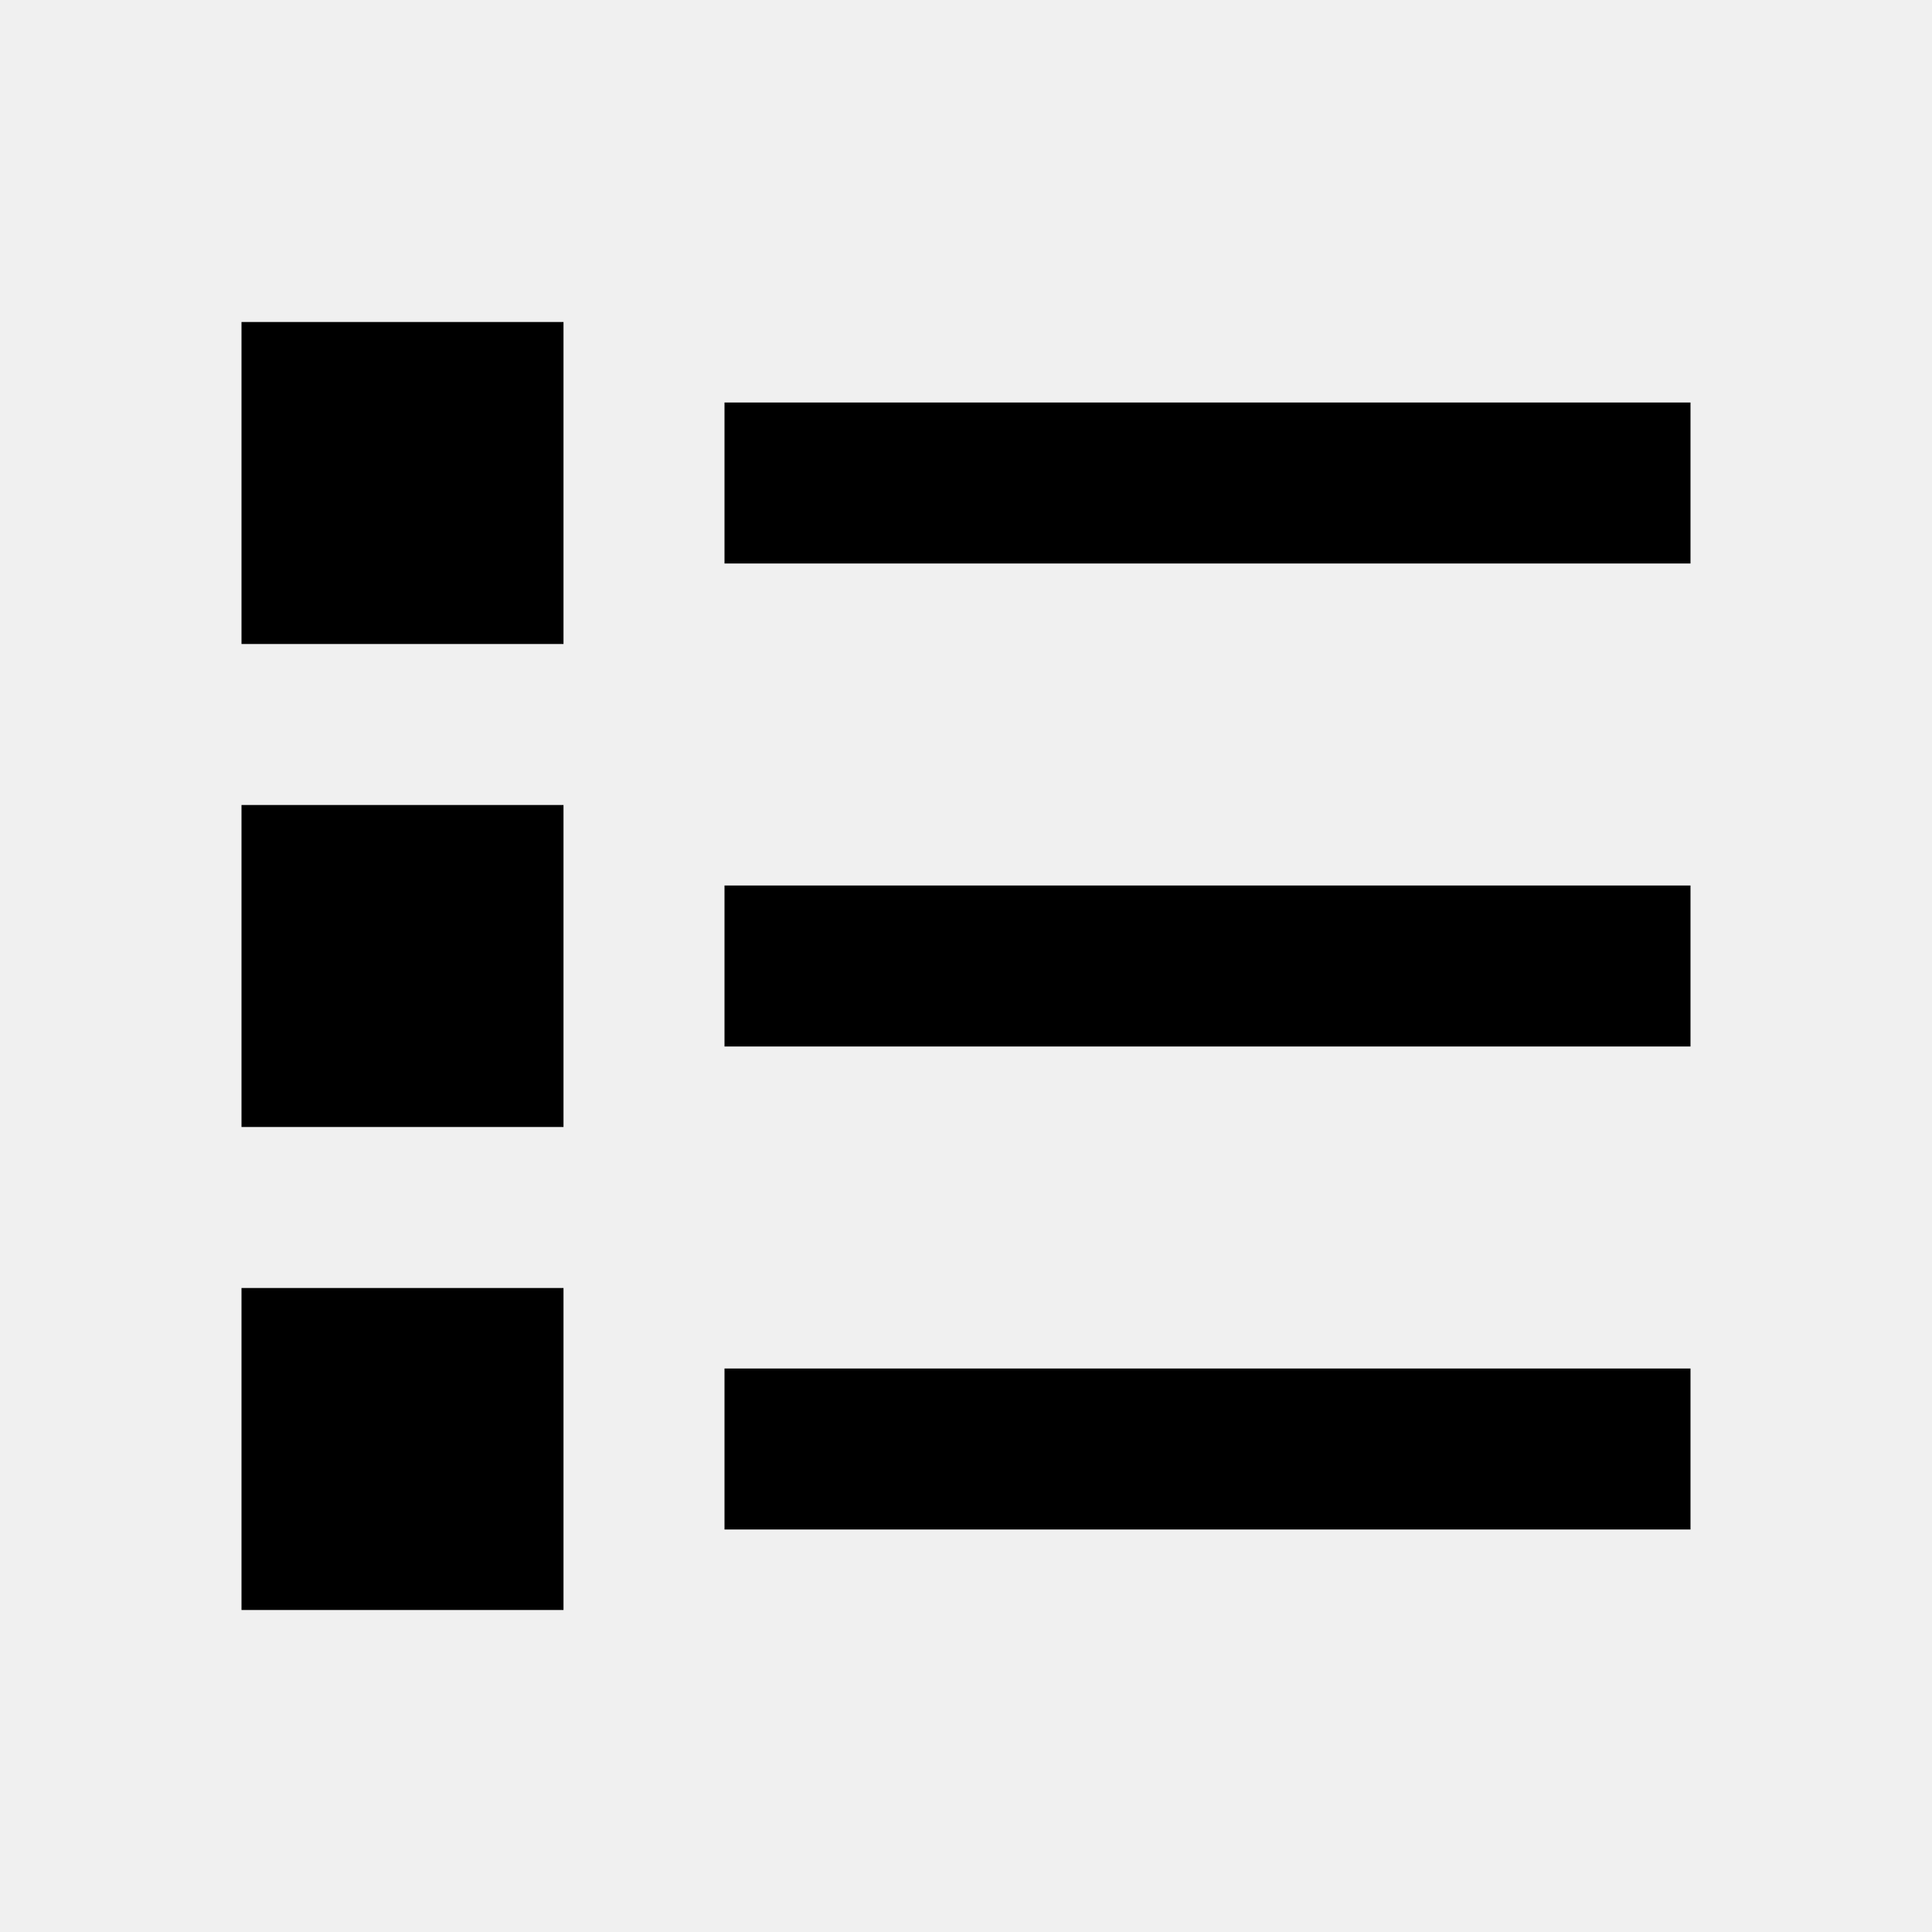
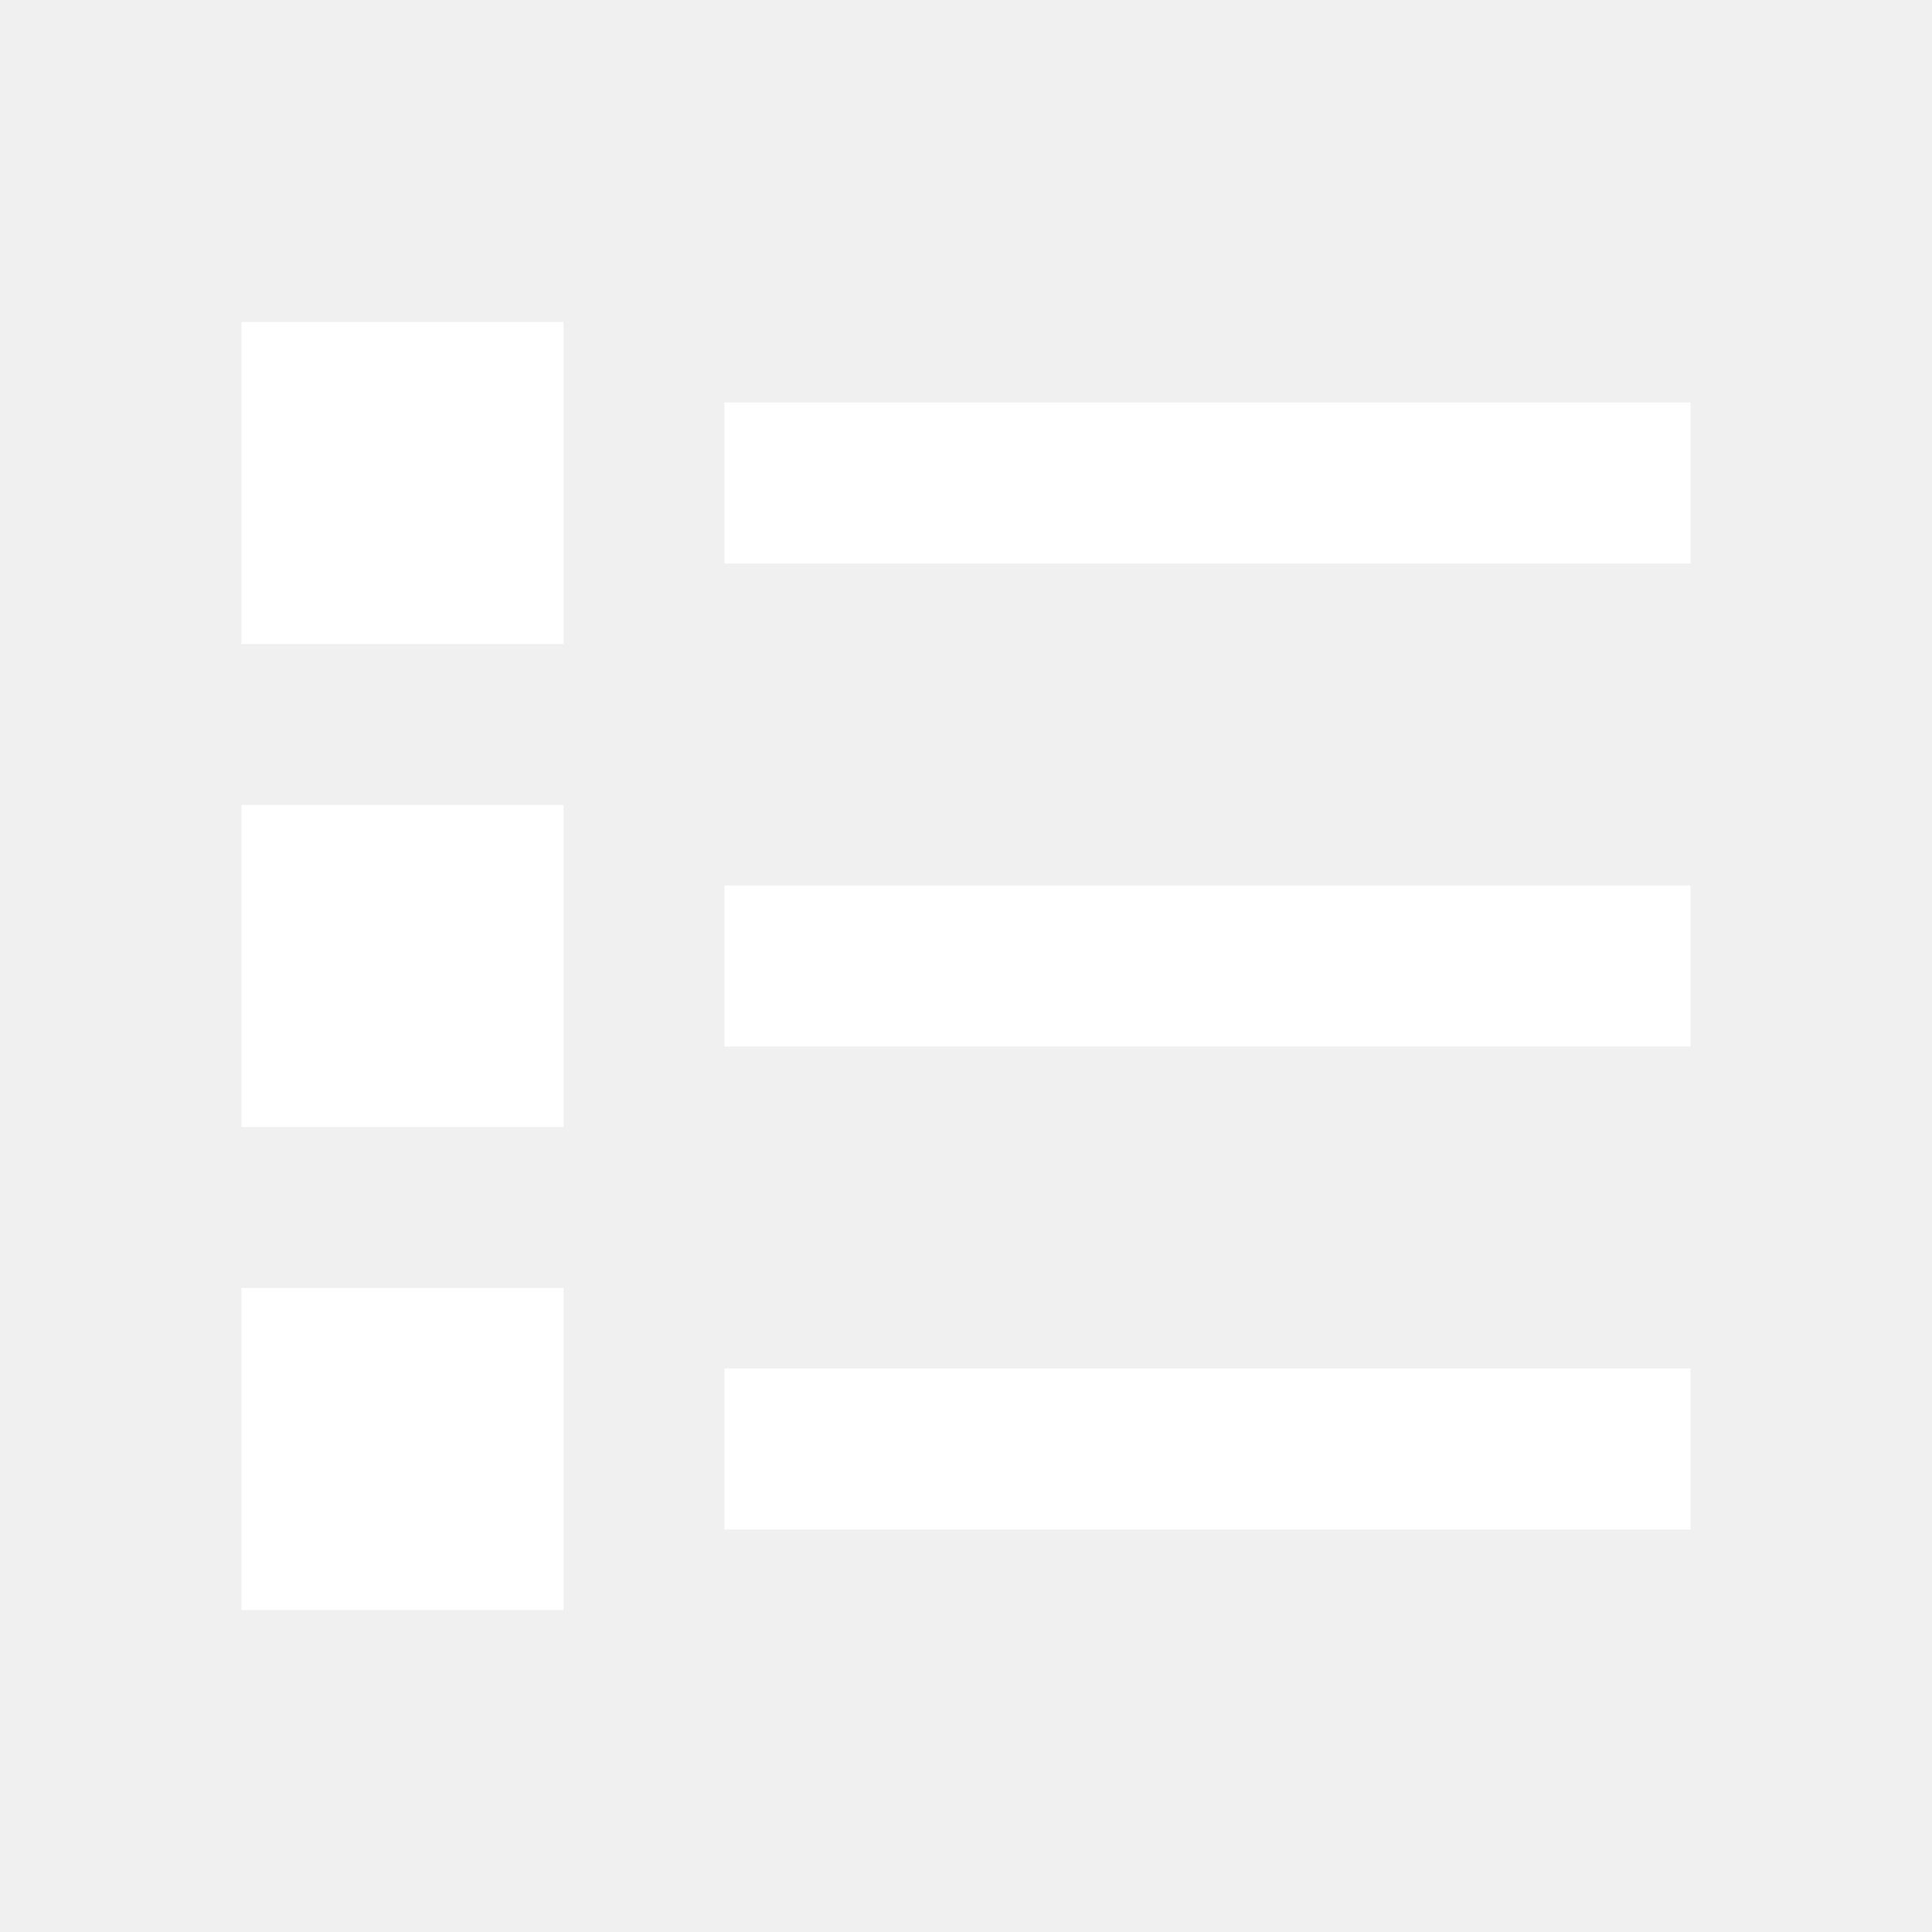
<svg xmlns="http://www.w3.org/2000/svg" version="1.1" width="24" height="24" viewBox="0 0 24 24">
-   <path d="M3,4H7V8H3V4M9,5V7H21V5H9M3,10H7V14H3V10M9,11V13H21V11H9M3,16H7V20H3V16M9,17V19H21V17H9" />
+   <path d="M3,4H7V8H3V4M9,5V7H21V5H9M3,10H7V14H3V10M9,11V13H21V11H9M3,16H7V20H3V16M9,17V19H21V17H9" fill="white" />
</svg>
